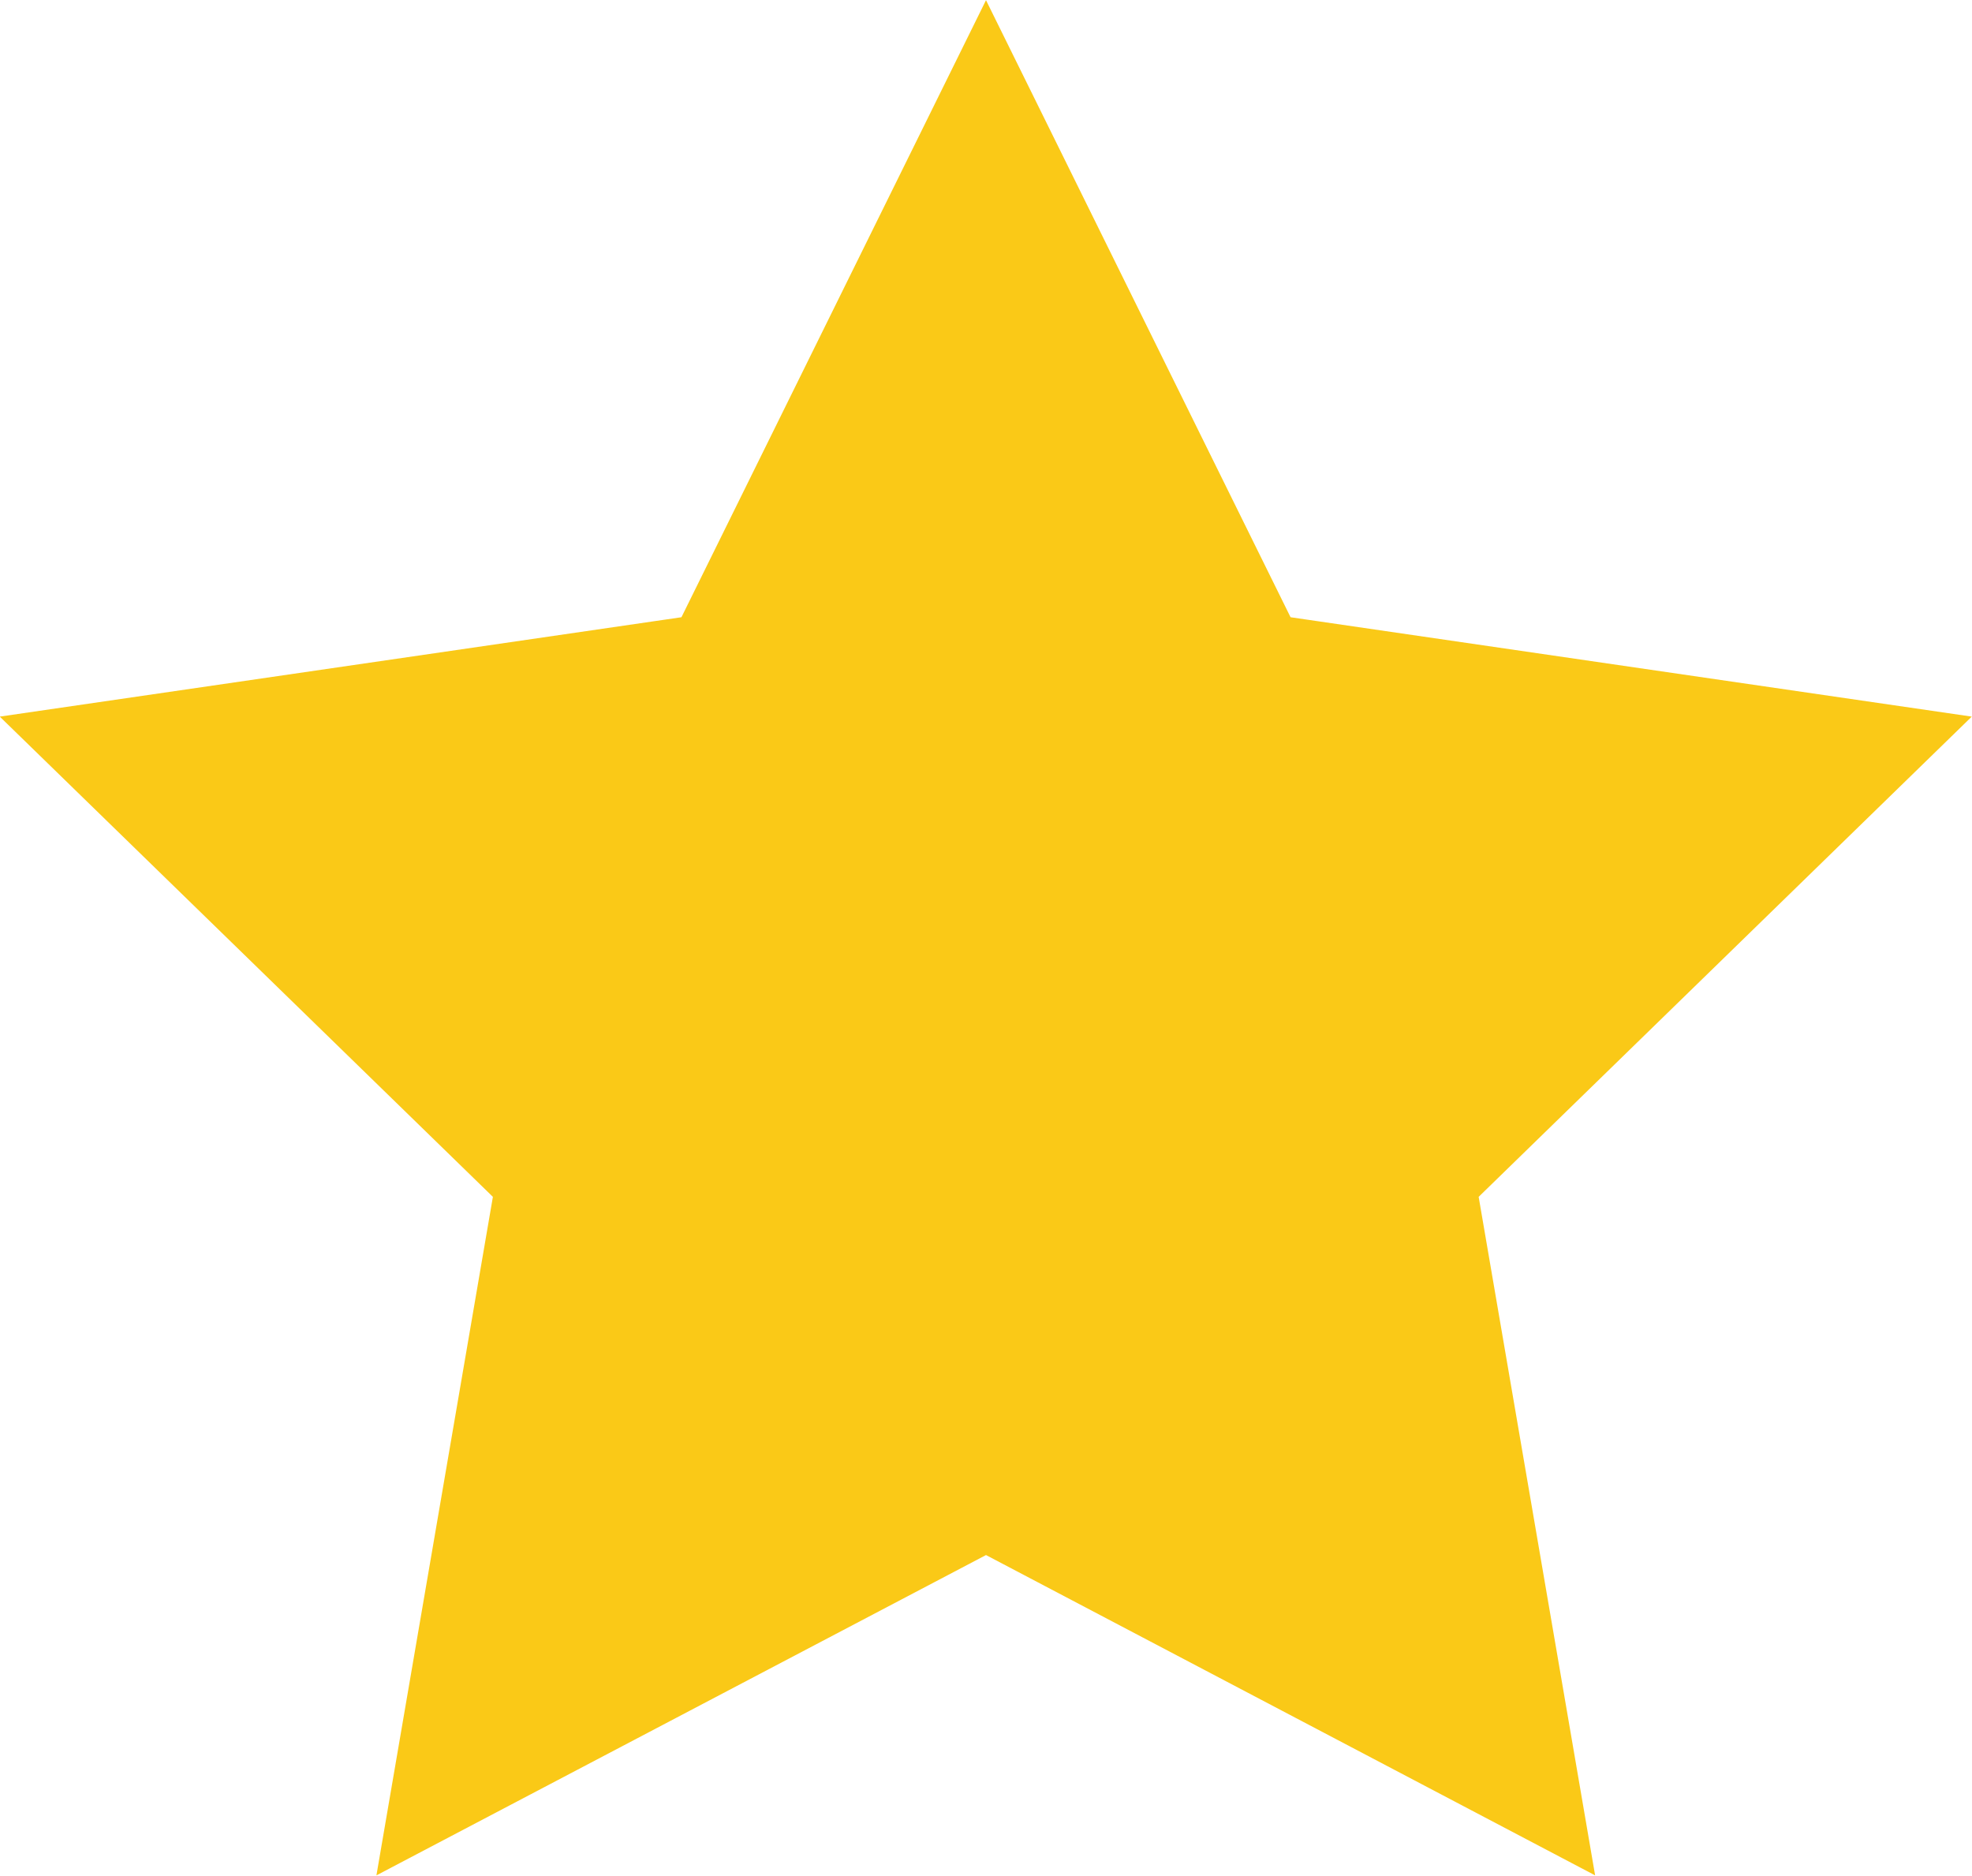
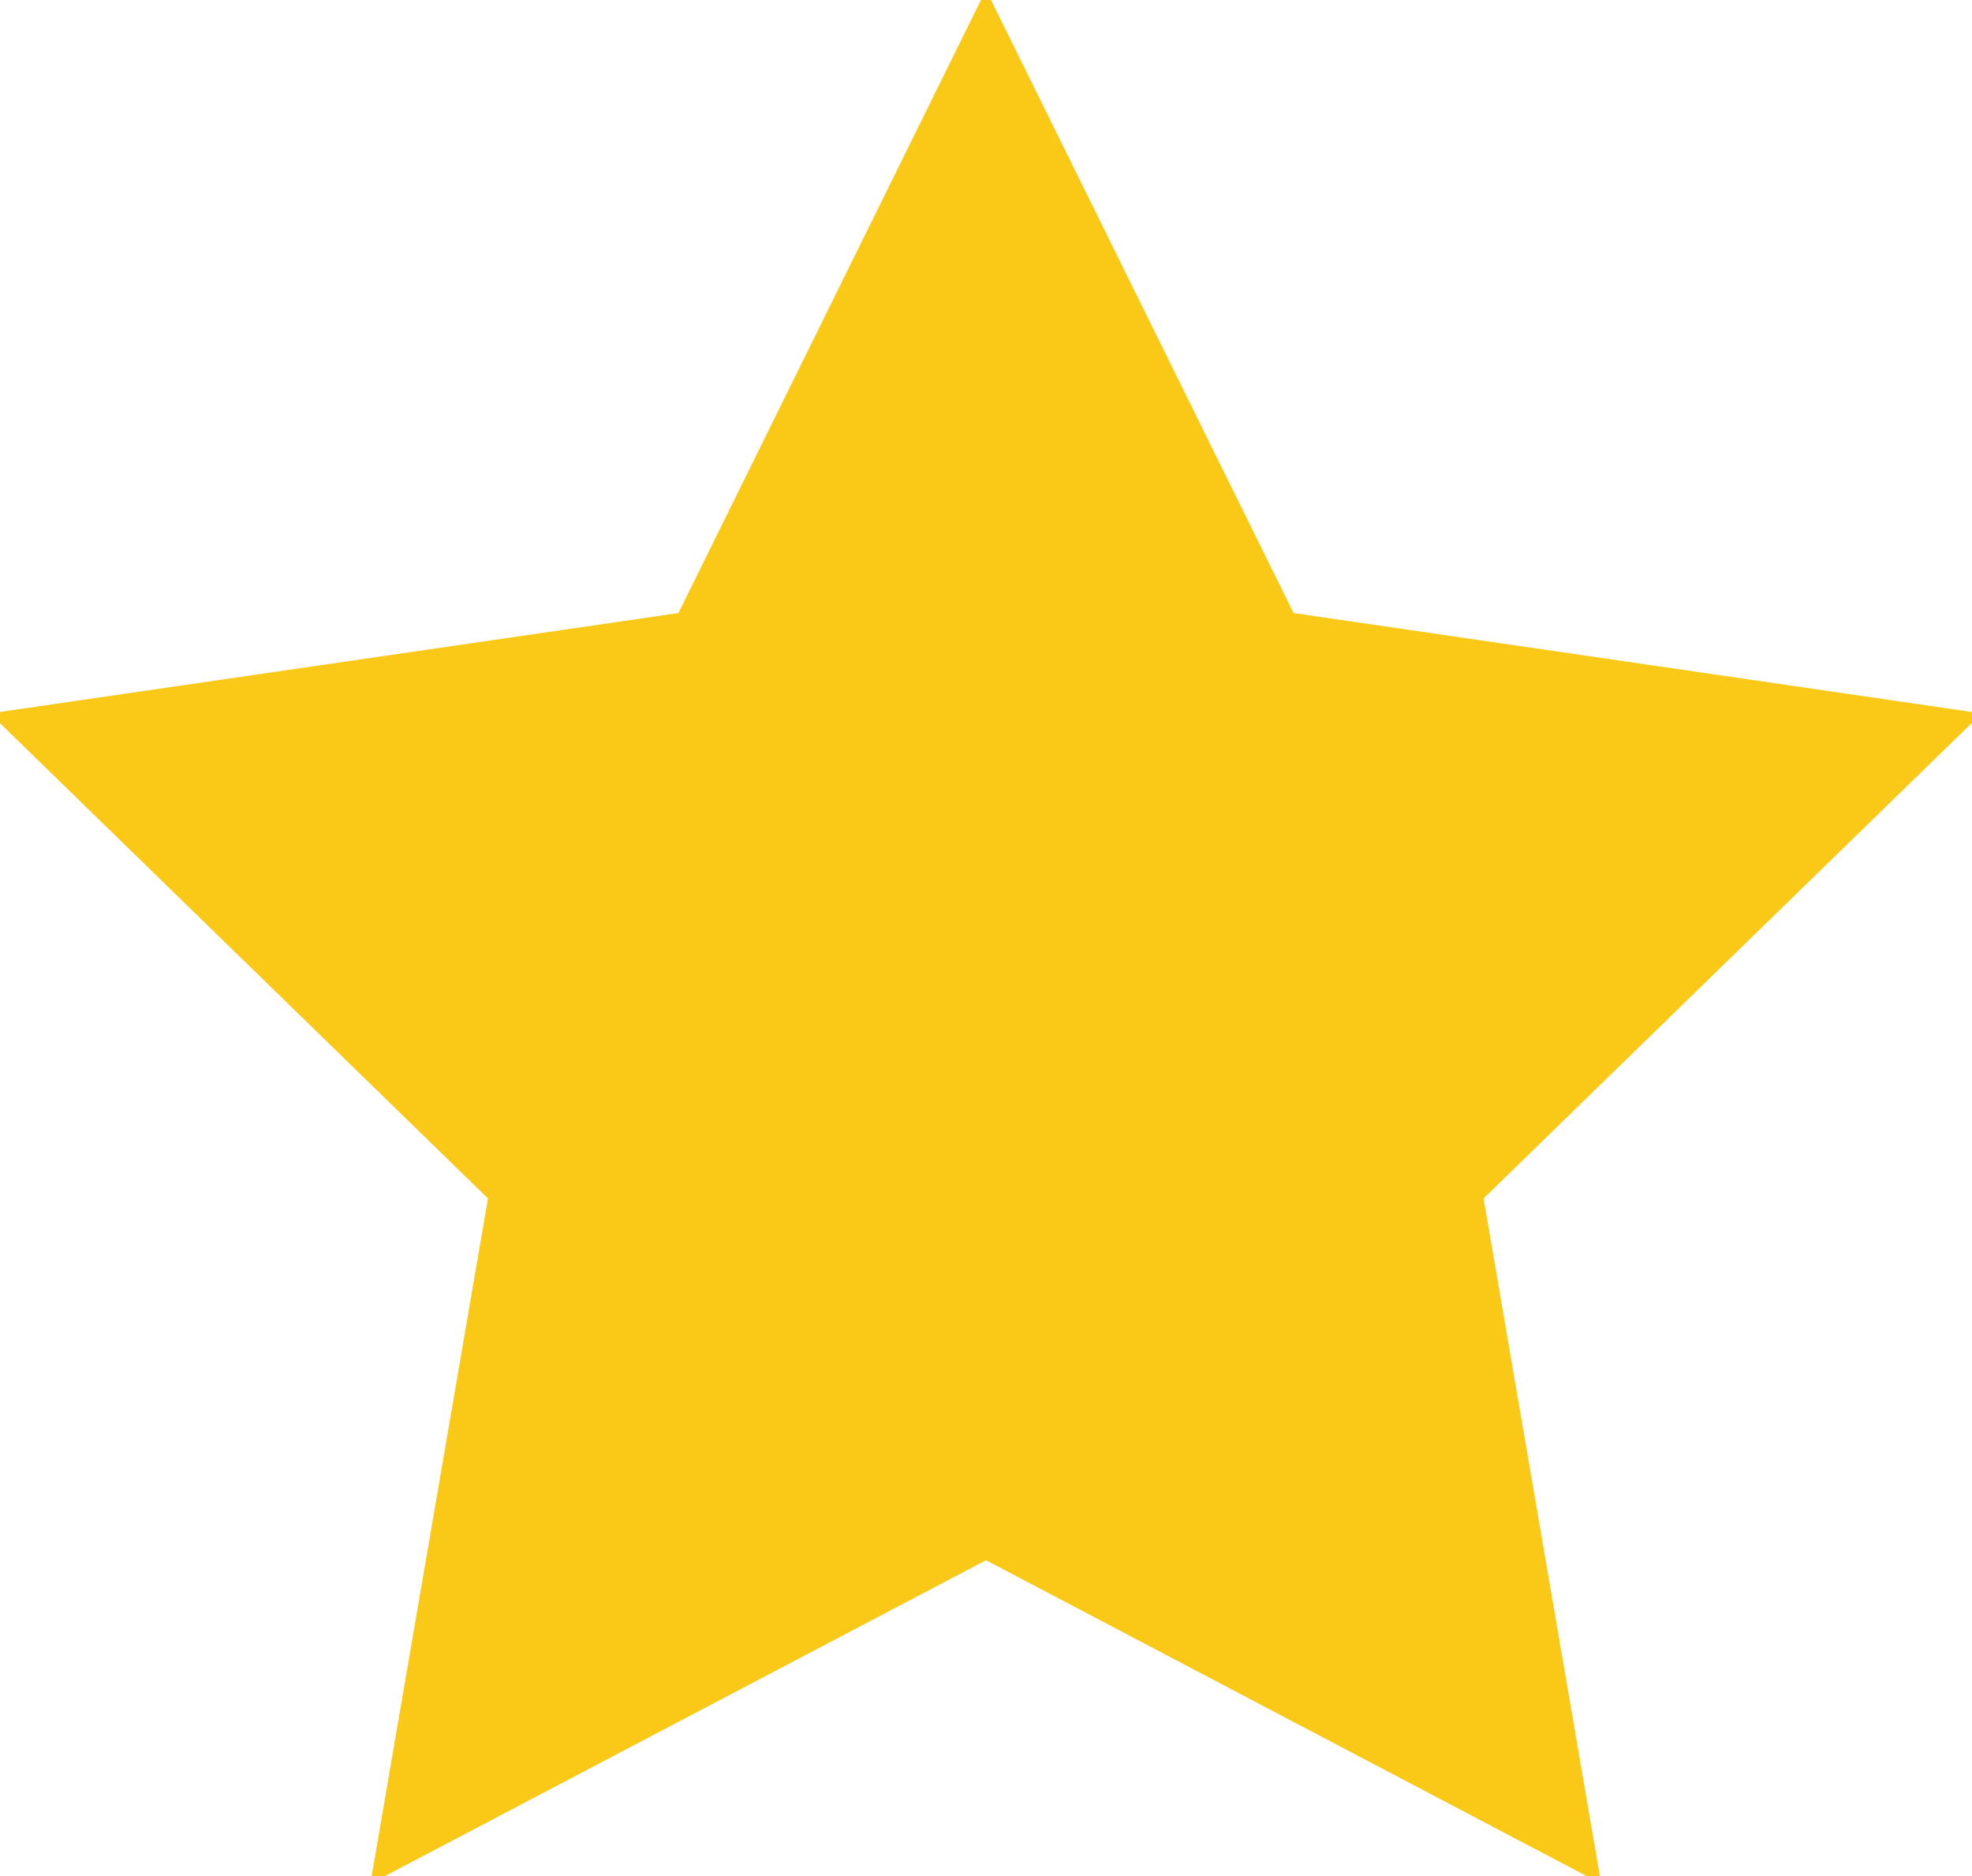
<svg xmlns="http://www.w3.org/2000/svg" viewBox="0 0 431 409.9">
-   <path fill="#fac917" stroke="#fac917" stroke-width="2" stroke-miterlimit="10" d="M215.5 2.3l65.9 133.5 147.4 21.5-106.7 103.9L347.3 408l-131.8-69.3L83.6 408l25.2-146.8L2.1 157.3l147.5-21.5z" />
+   <path fill="#fac917" stroke="#fac917" stroke-width="4" stroke-miterlimit="10" d="M215.5 2.3l65.9 133.5 147.4 21.5-106.7 103.9L347.3 408l-131.8-69.3L83.6 408l25.2-146.8L2.1 157.3l147.5-21.5z" />
</svg>
